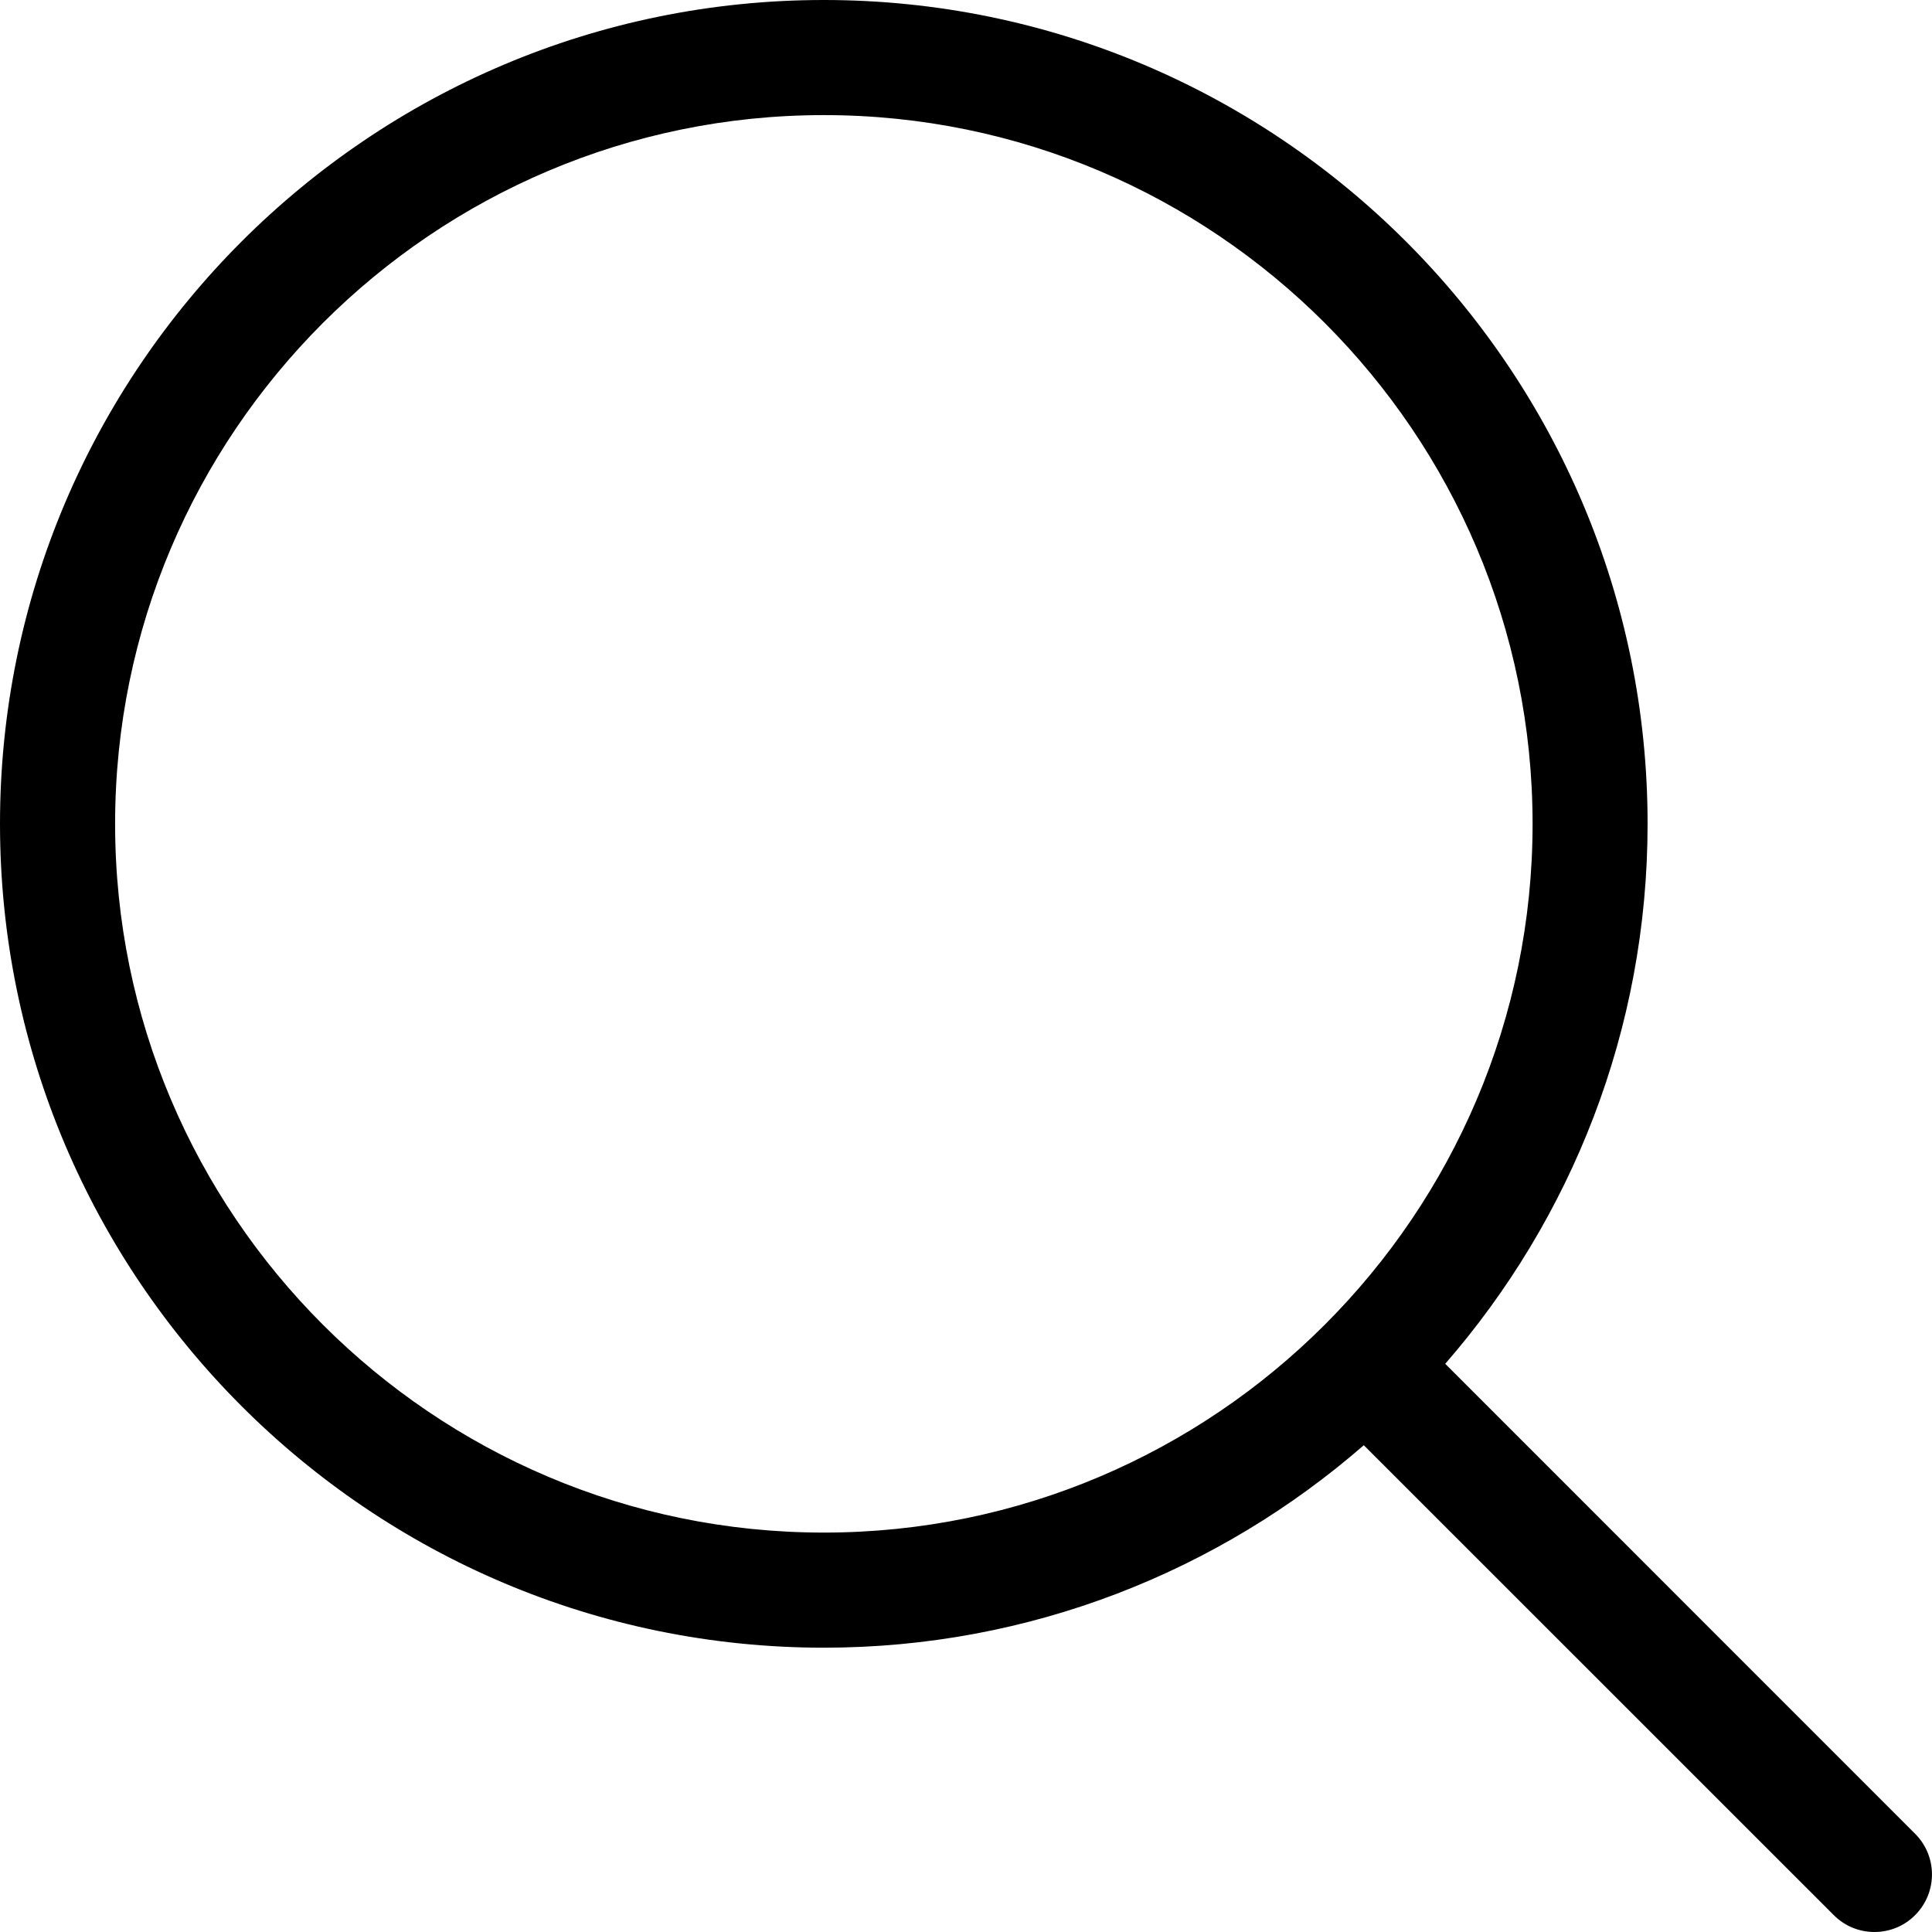
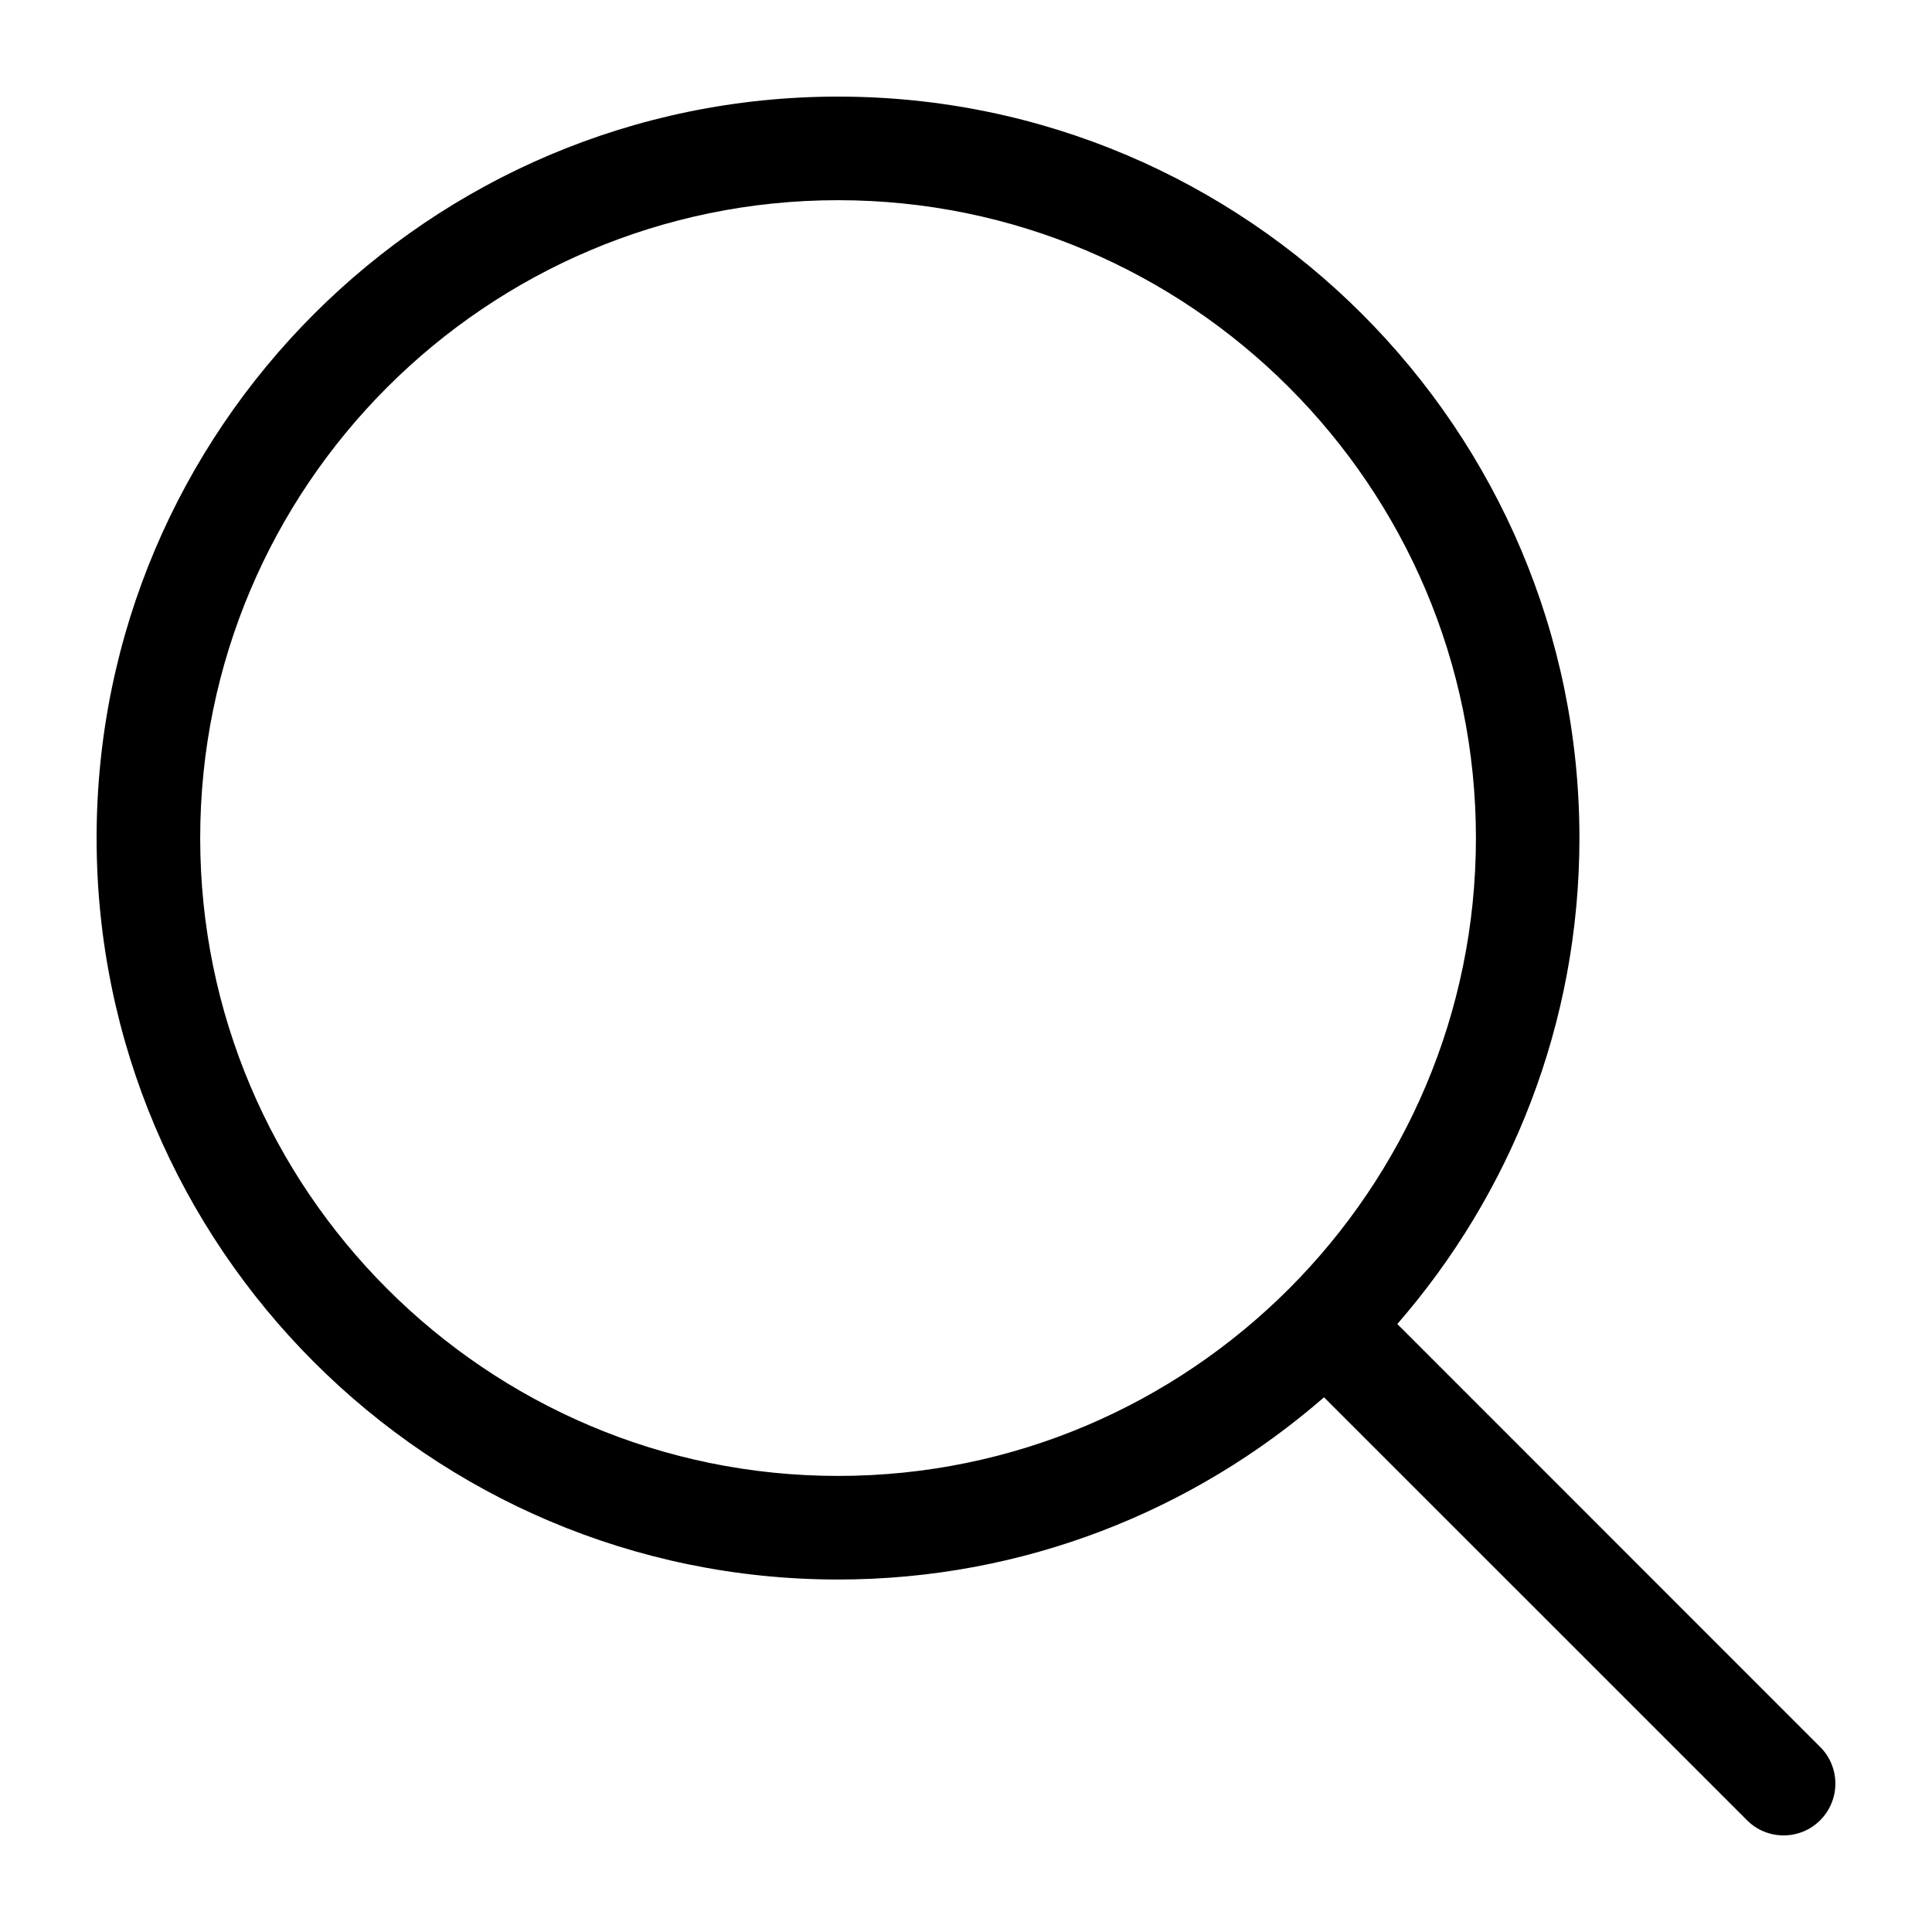
<svg xmlns="http://www.w3.org/2000/svg" width="17.15" height="17.15" viewBox="0 0 19 19" fill="none">
-   <path d="M18.834 18.034L14.213 13.412C15.451 11.989 16.203 10.132 16.203 8.102C16.203 3.634 12.569 0 8.102 0C3.634 0 0 3.634 0 8.102C0 12.569 3.634 16.204 8.102 16.204C10.132 16.204 11.989 15.451 13.412 14.213L18.034 18.834C18.144 18.945 18.289 19 18.434 19C18.579 19 18.724 18.945 18.834 18.834C19.055 18.613 19.055 18.255 18.834 18.034ZM1.132 8.102C1.132 4.259 4.259 1.132 8.102 1.132C11.945 1.132 15.072 4.259 15.072 8.102C15.072 11.945 11.945 15.072 8.102 15.072C4.259 15.072 1.132 11.945 1.132 8.102Z" fill="currentColor" />
+   <g transform="translate(9.5 9.5) scale(0.9) translate(-9.5 -9.5)">
+     <path d="M18.834 18.034L14.213 13.412C15.451 11.989 16.203 10.132 16.203 8.102C16.203 3.634 12.569 0 8.102 0C3.634 0 0 3.634 0 8.102C0 12.569 3.634 16.204 8.102 16.204C10.132 16.204 11.989 15.451 13.412 14.213L18.034 18.834C18.144 18.945 18.289 19 18.434 19C18.579 19 18.724 18.945 18.834 18.834C19.055 18.613 19.055 18.255 18.834 18.034ZM1.132 8.102C1.132 4.259 4.259 1.132 8.102 1.132C11.945 1.132 15.072 4.259 15.072 8.102C15.072 11.945 11.945 15.072 8.102 15.072C4.259 15.072 1.132 11.945 1.132 8.102Z" fill="currentColor" />
+   </g>
</svg>
